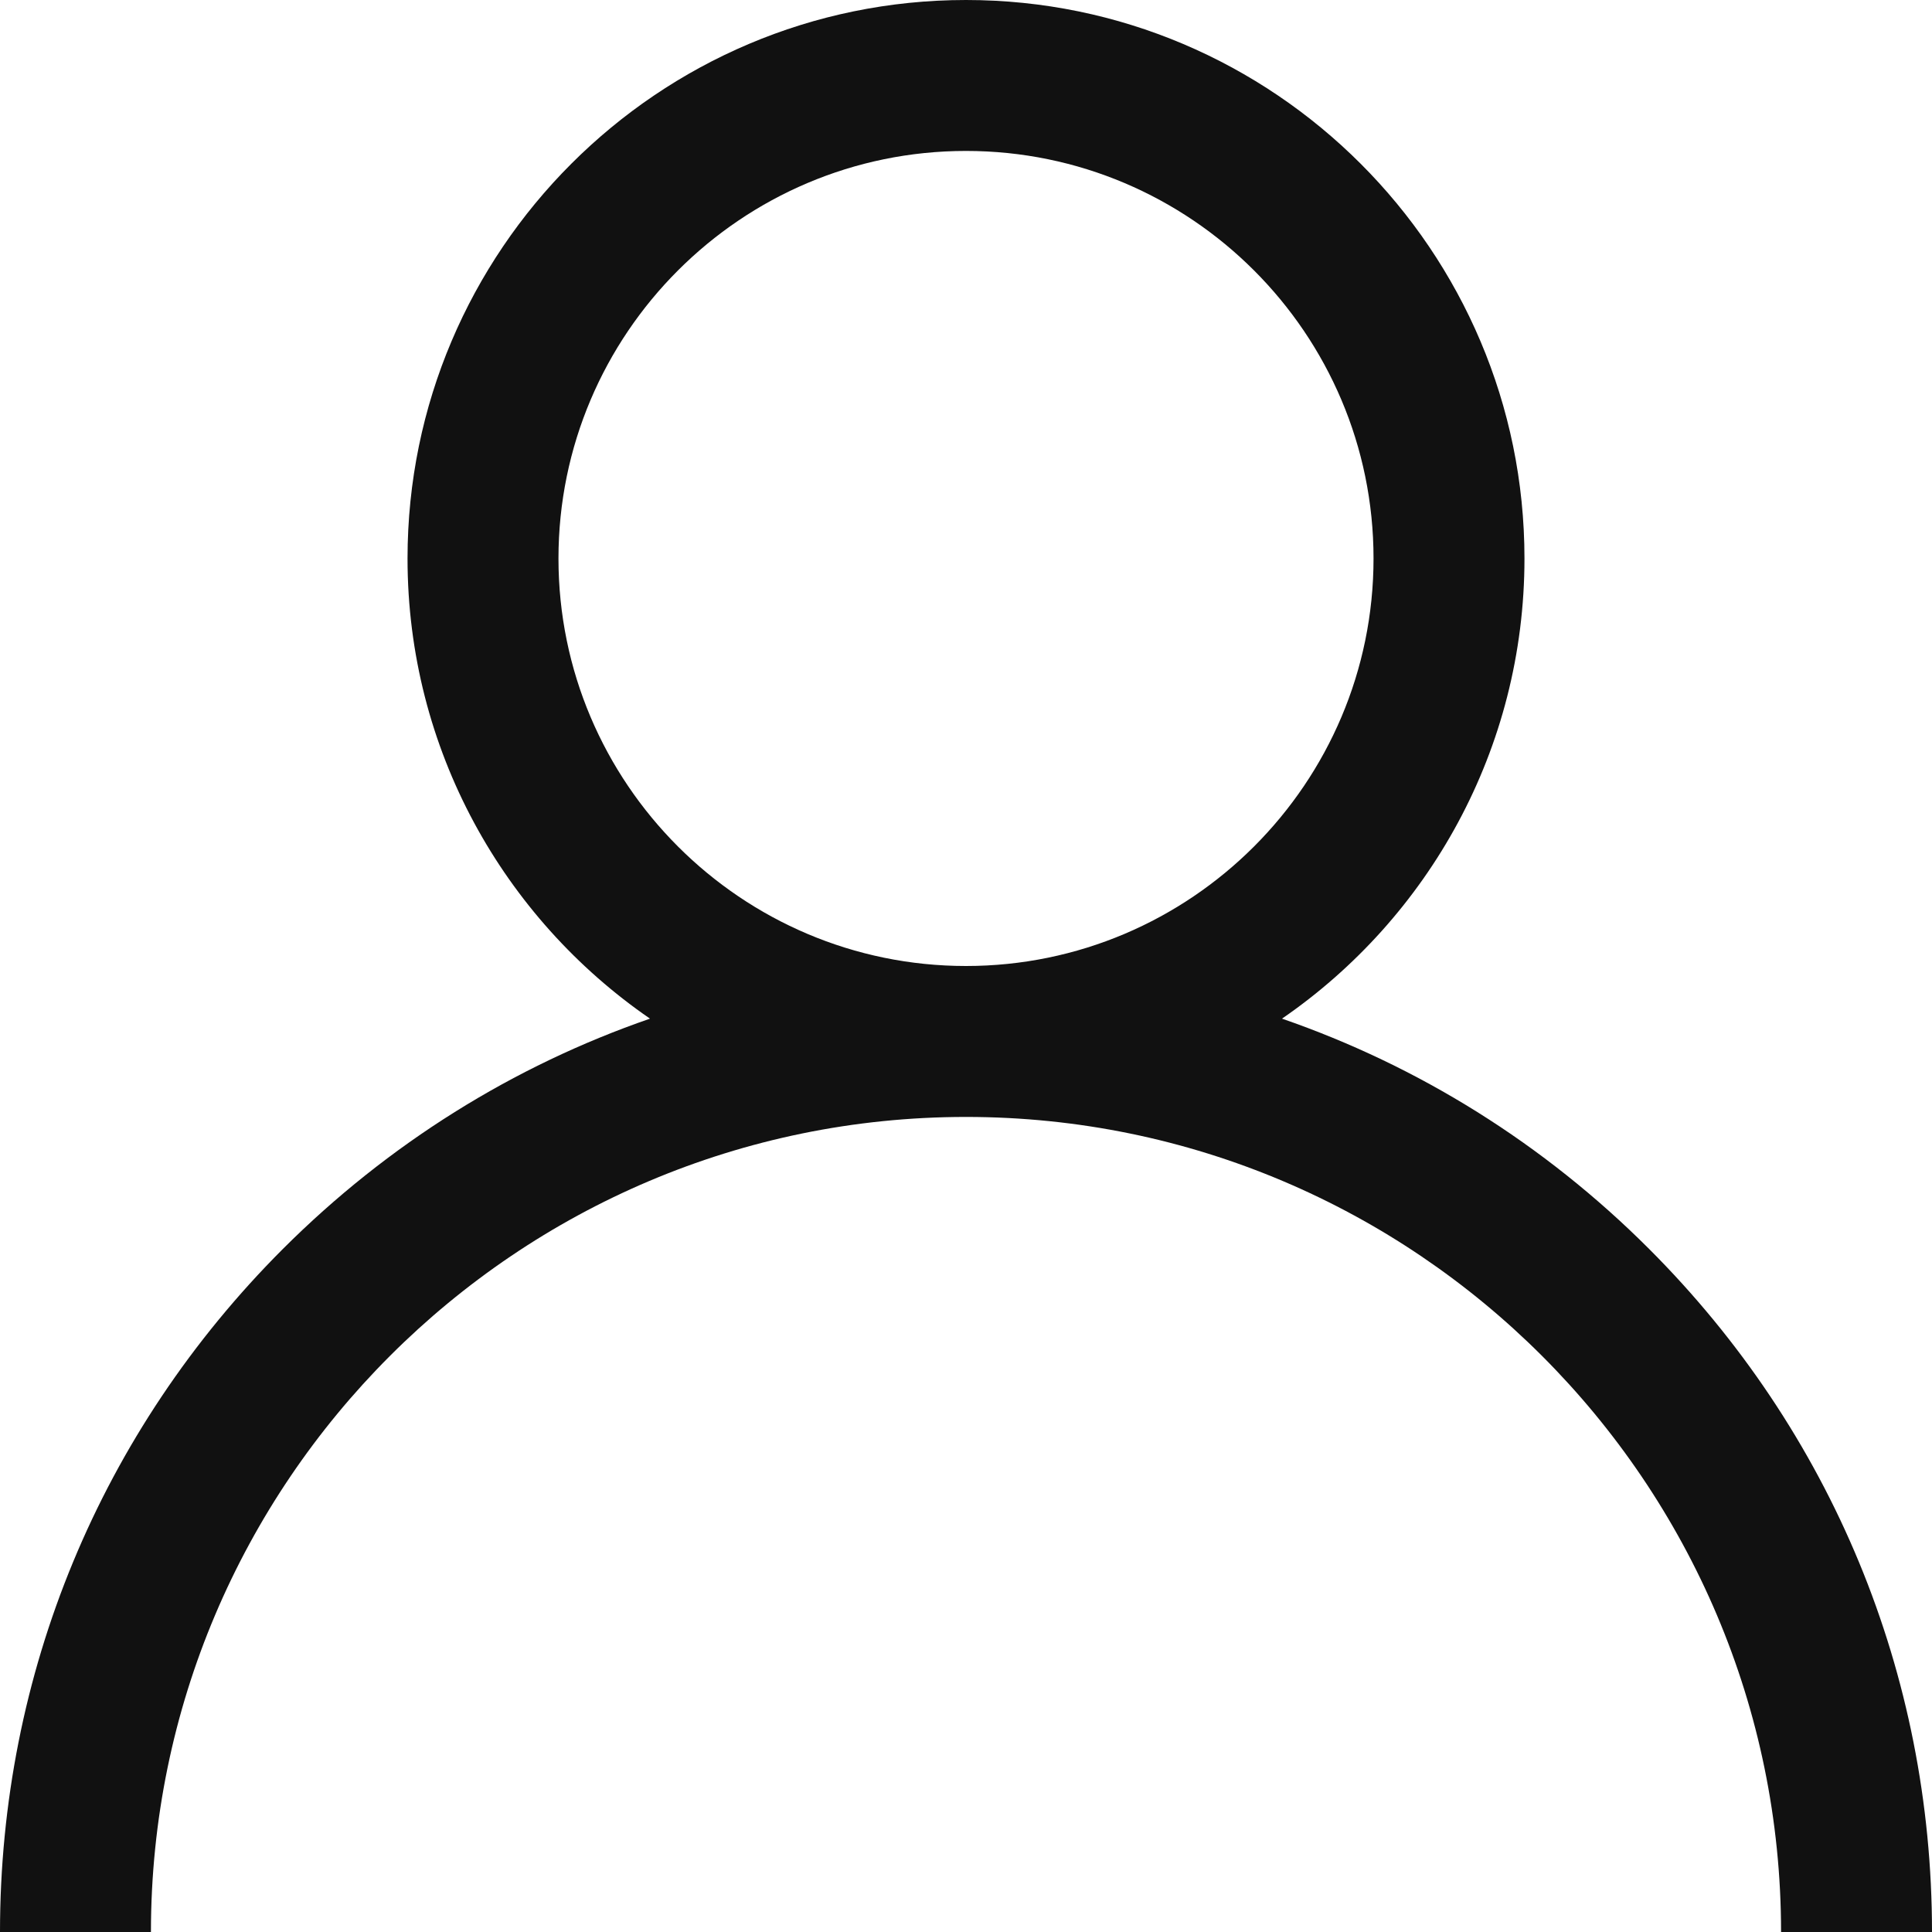
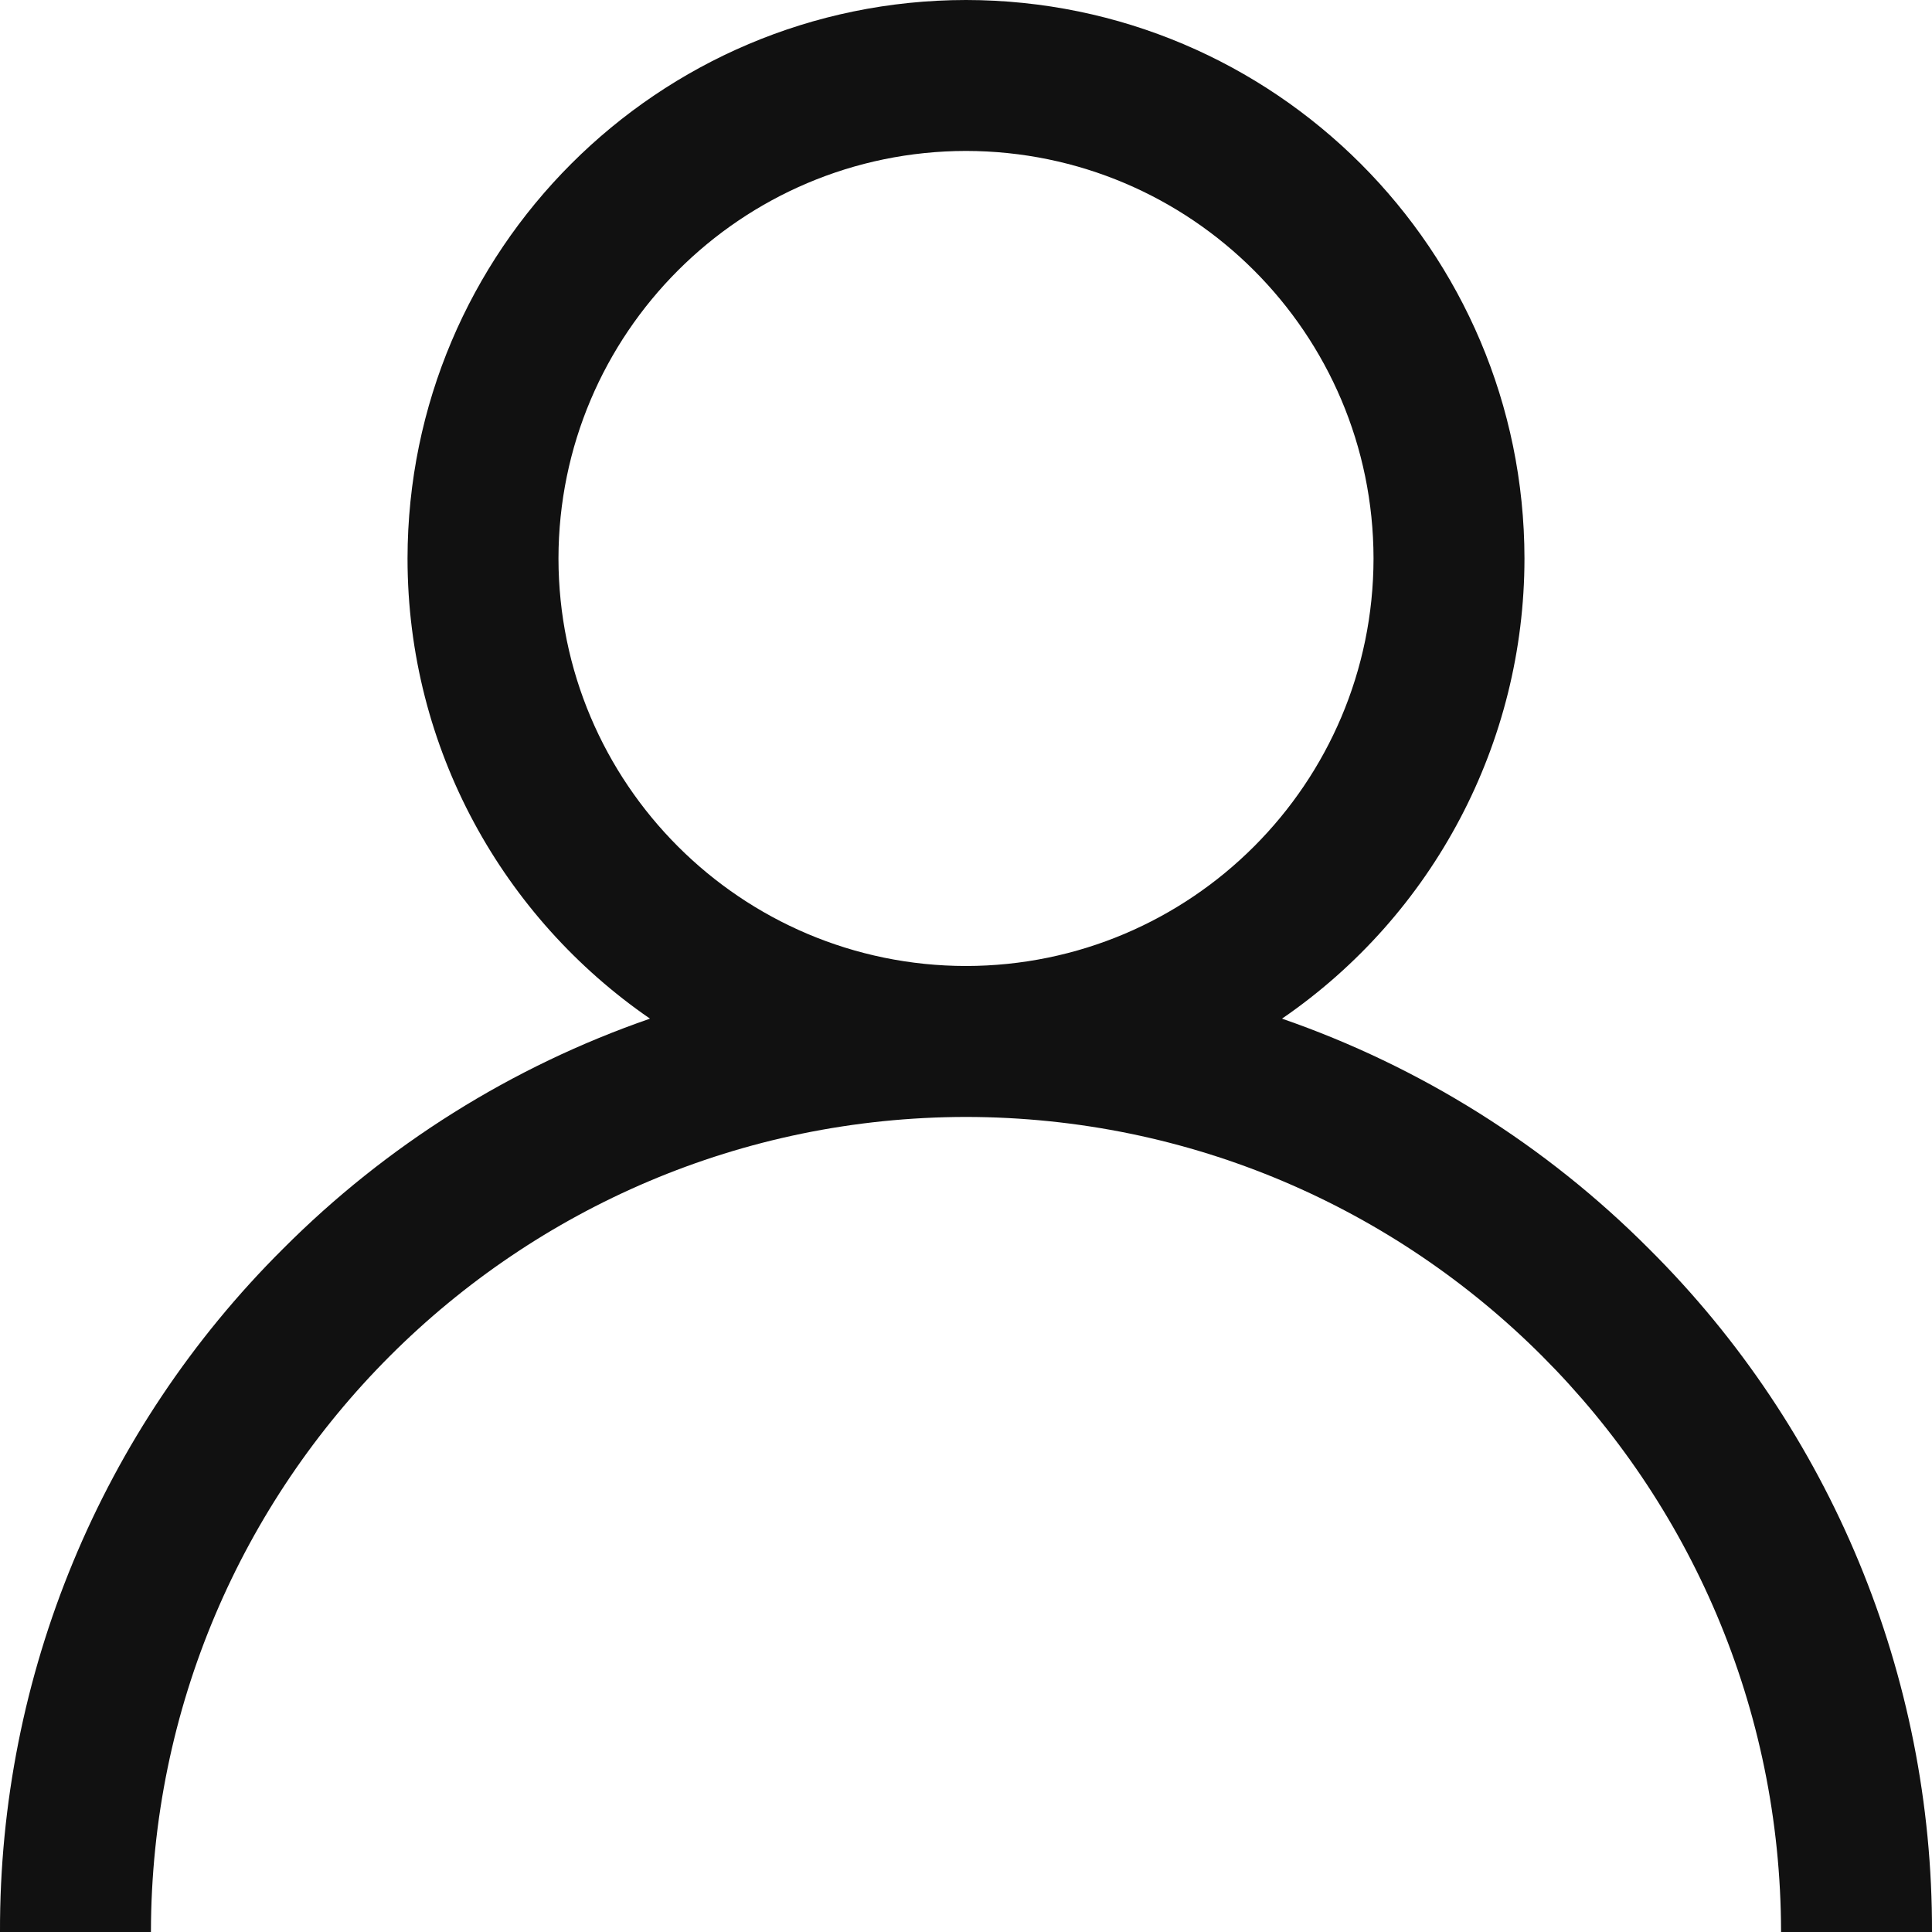
- <svg xmlns="http://www.w3.org/2000/svg" width="16" height="16" viewBox="0 0 16 16" fill="none">
-   <path d="M13.657 10.343C12.786 9.472 11.748 8.827 10.617 8.436C11.829 7.602 12.625 6.205 12.625 4.625C12.625 2.075 10.55 0 8 0C5.45 0 3.375 2.075 3.375 4.625C3.375 6.205 4.171 7.602 5.383 8.436C4.252 8.827 3.215 9.472 2.343 10.343C0.832 11.854 0 13.863 0 16H1.25C1.25 12.278 4.278 9.25 8 9.25C11.722 9.25 14.75 12.278 14.75 16H16C16 13.863 15.168 11.854 13.657 10.343ZM8 8C6.139 8 4.625 6.486 4.625 4.625C4.625 2.764 6.139 1.25 8 1.25C9.861 1.25 11.375 2.764 11.375 4.625C11.375 6.486 9.861 8 8 8Z" fill="#111111" />
+ <svg xmlns="http://www.w3.org/2000/svg" width="16" height="16" fill="none">
+   <path d="M13.657 10.343a7.97 7.97 0 00-3.04-1.907 4.623 4.623 0 002.008-3.811A4.63 4.63 0 008 0a4.63 4.63 0 00-4.625 4.625c0 1.58.796 2.977 2.008 3.811a7.97 7.97 0 00-3.04 1.907A7.948 7.948 0 000 16h1.25A6.758 6.758 0 018 9.25 6.758 6.758 0 0114.75 16H16a7.948 7.948 0 00-2.343-5.657zM8 8a3.379 3.379 0 01-3.375-3.375A3.379 3.379 0 018 1.25a3.379 3.379 0 013.375 3.375A3.379 3.379 0 018 8z" fill="#111" />
</svg>
